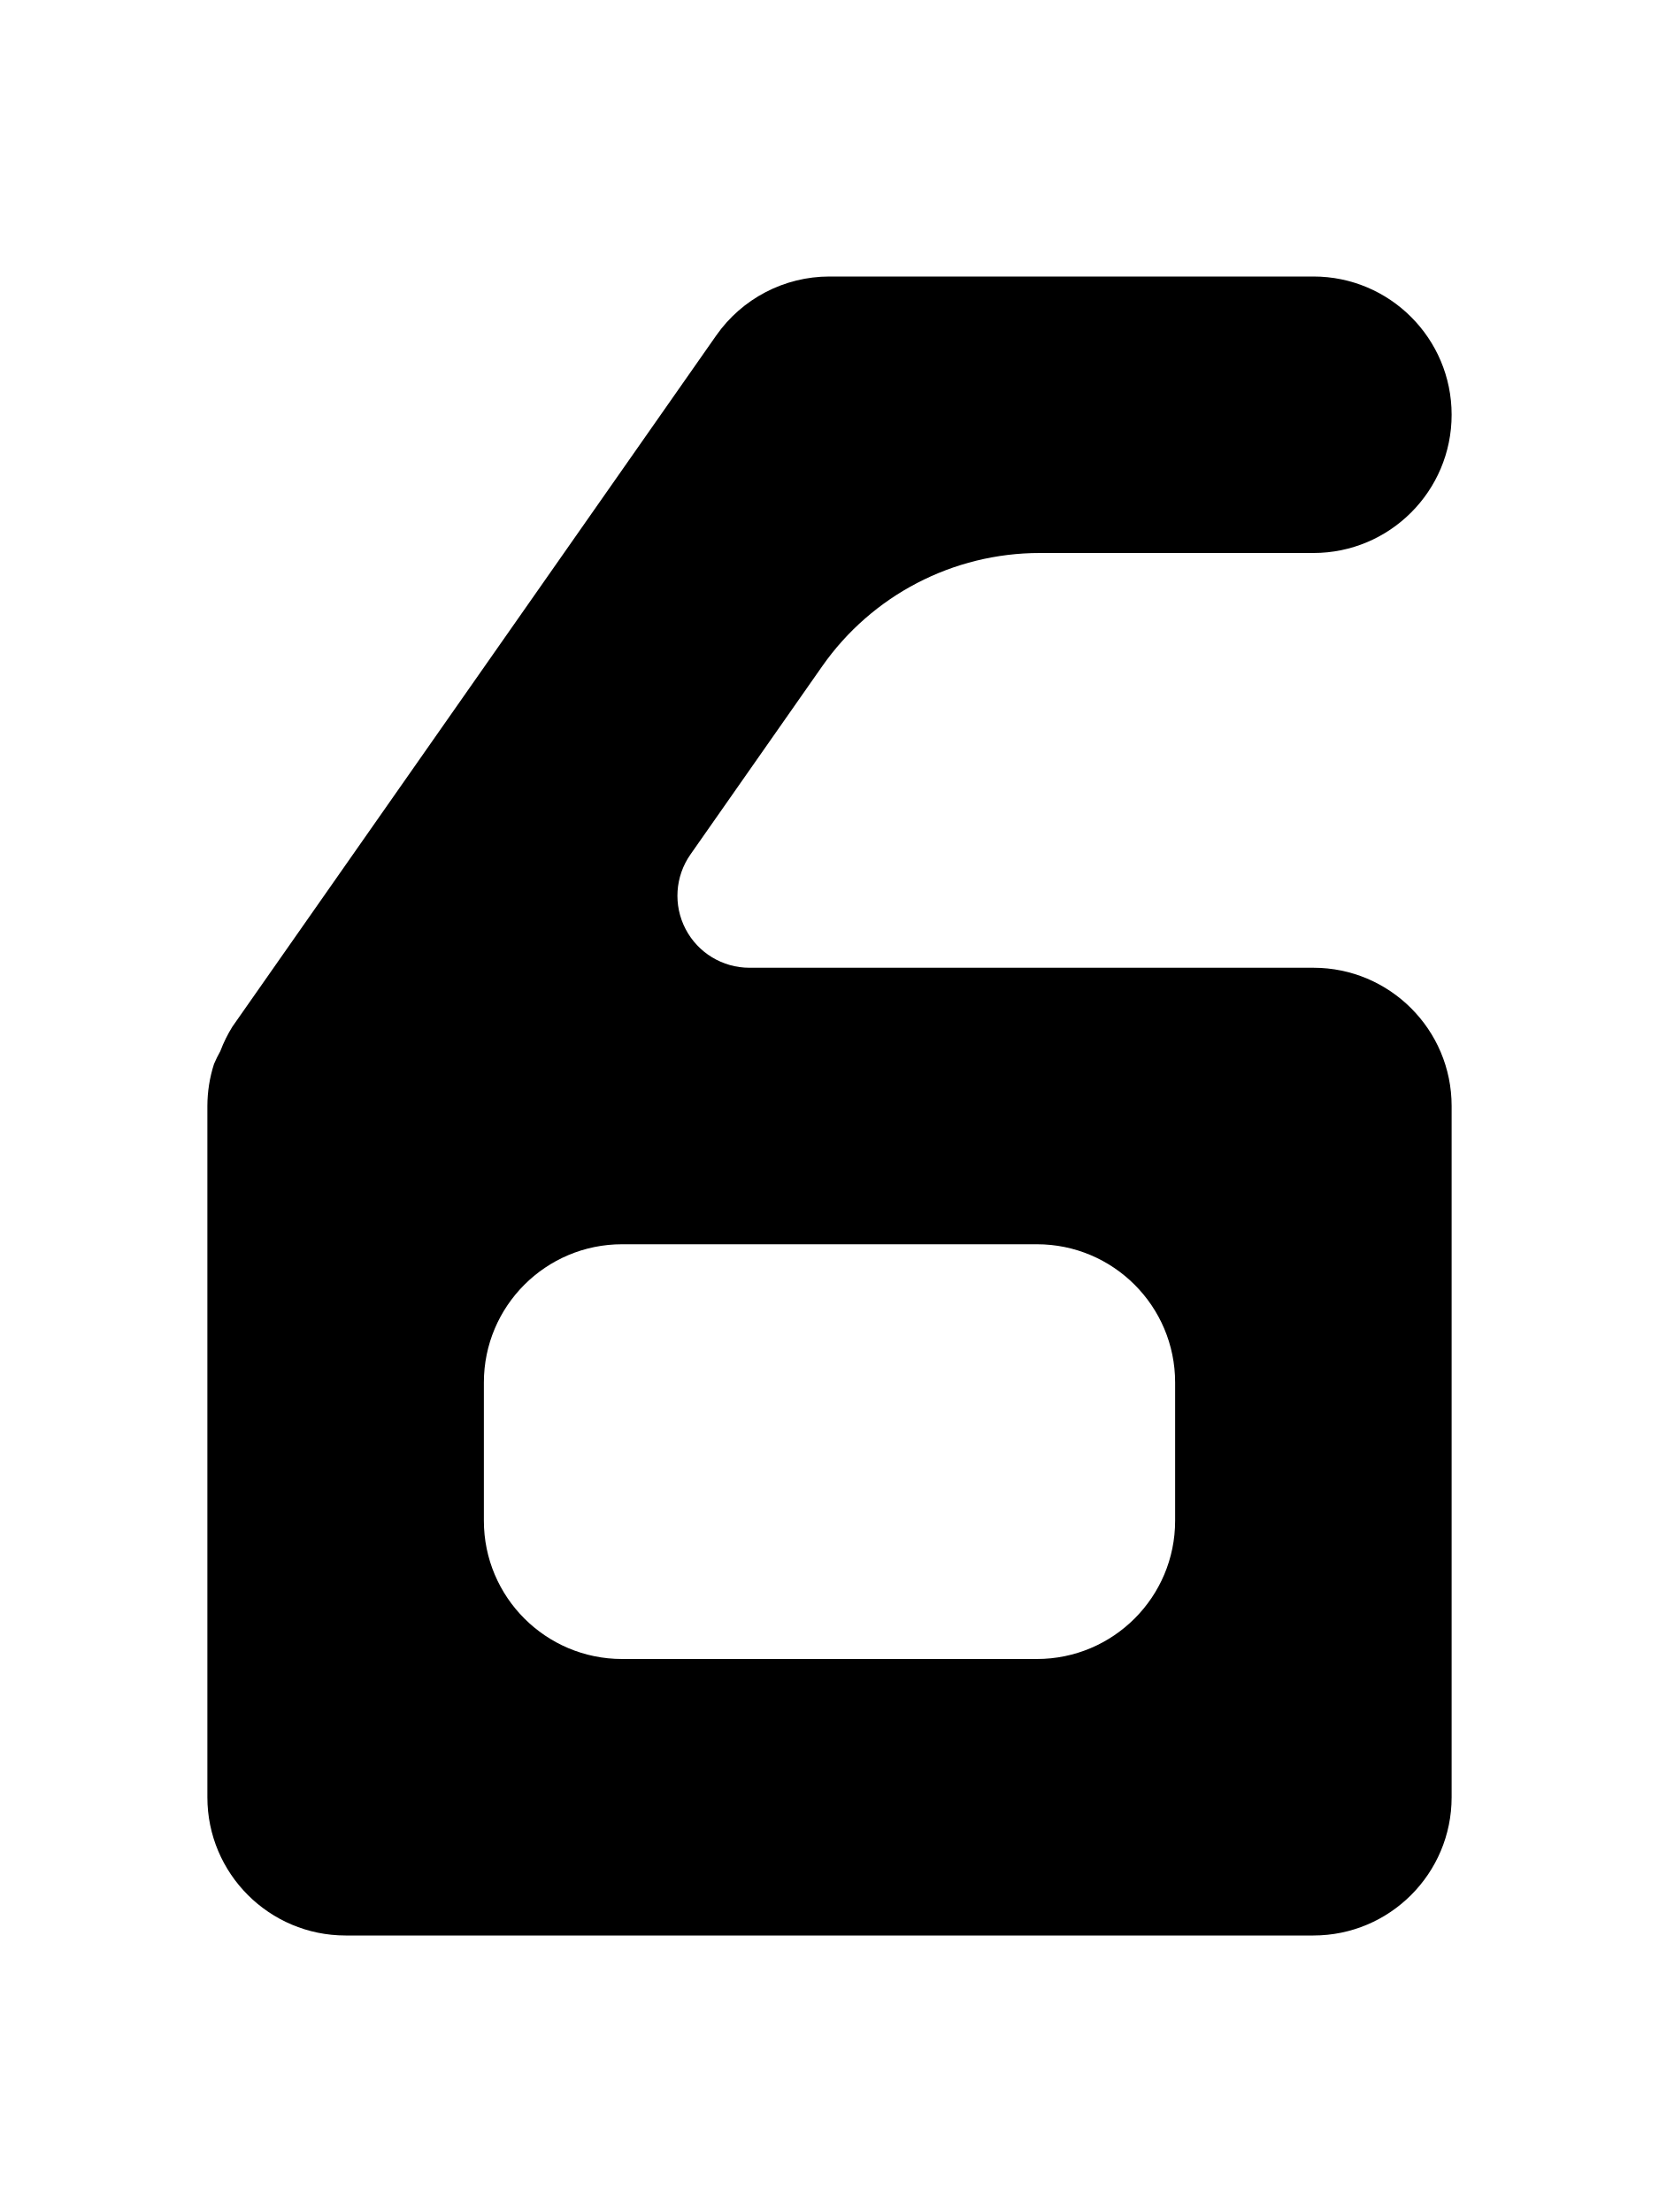
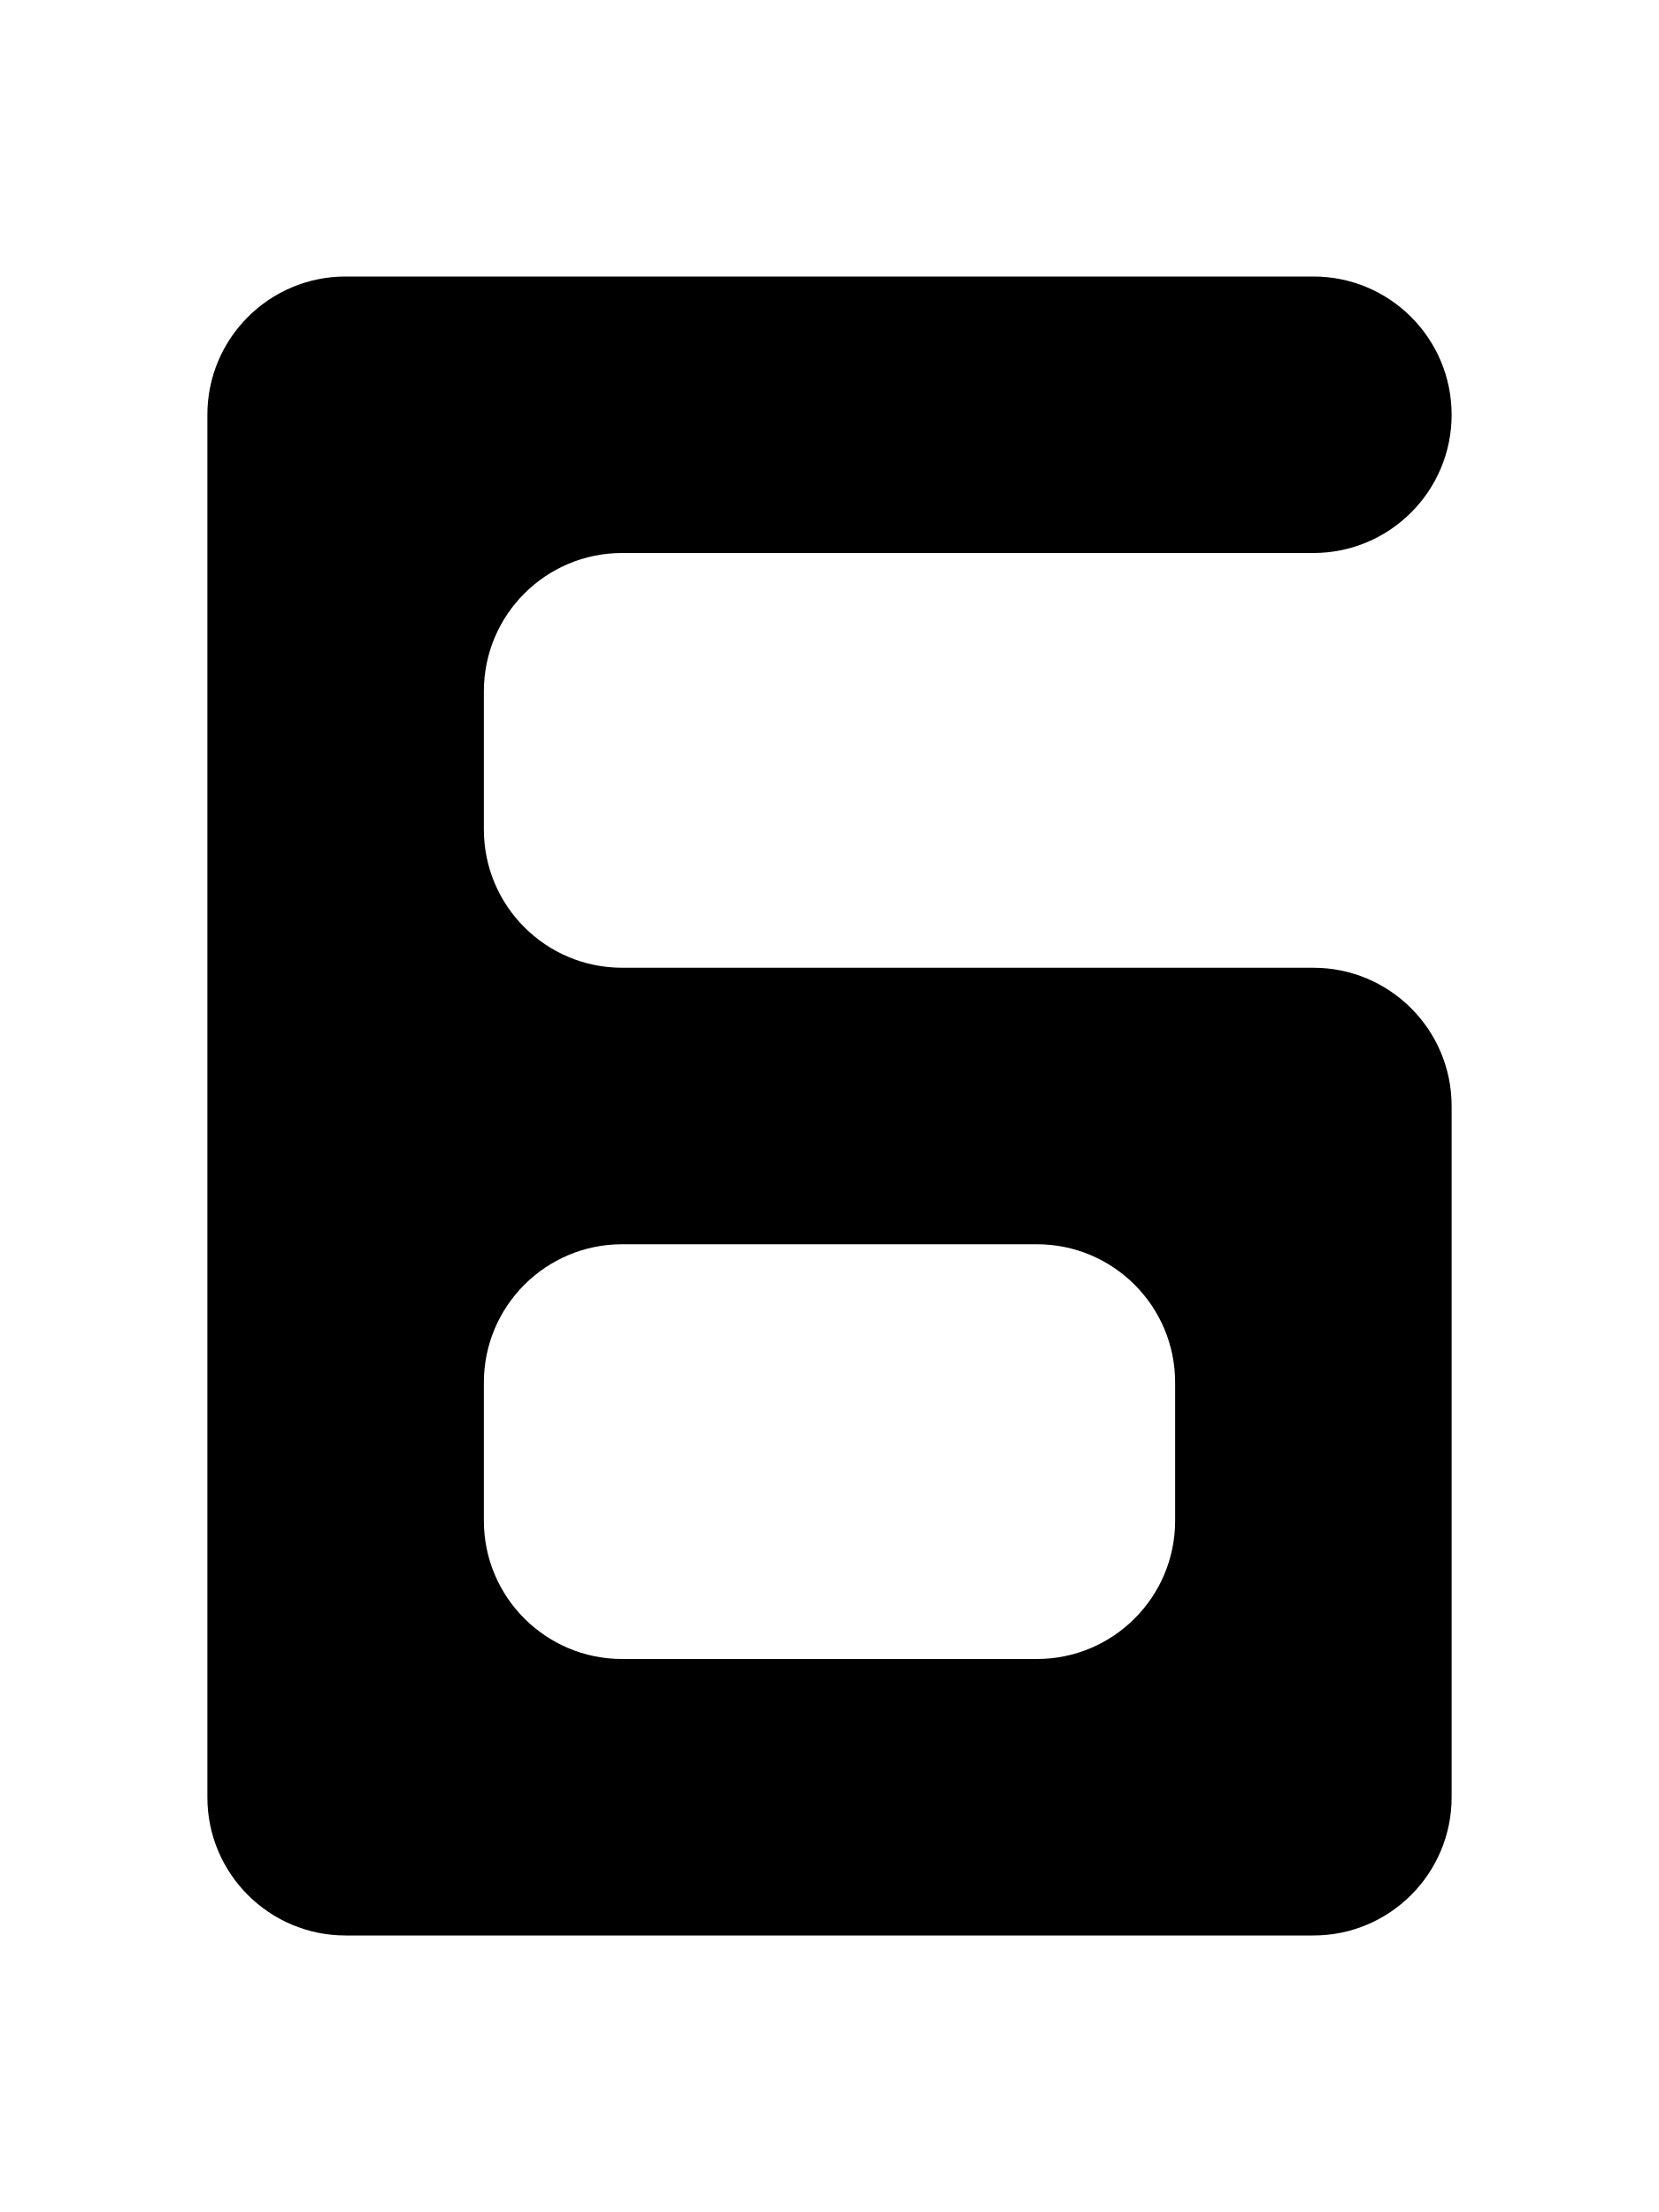
<svg xmlns="http://www.w3.org/2000/svg" width="768" height="1024" viewBox="0 0 768 1024" version="1.1" id="svg1">
  <defs id="defs1">
    </defs>
  <g id="layer1">
-     <path style="baseline-shift:baseline;display:inline;overflow:visible;opacity:1;vector-effect:none;stroke-linecap:round;stroke-linejoin:round;enable-background:accumulate;stop-color:#000000;stop-opacity:1" d="m 384,128 c -20.884,9.2e-4 -40.455,10.19 -52.432,27.299 l -224,320 c -2.224,3.574 -4.09,7.359 -5.57,11.299 -1.071,1.916 -2.042,3.886 -2.91,5.902 C 97.056,498.801 96.015,505.379 96,512 v 320 c 0.004,35.345 28.655,63.996 64,64 h 448 c 35.345,-0.004 63.996,-28.655 64,-64 V 512 c -0.004,-35.345 -28.655,-63.996 -64,-64 H 346.922 a 33.322,33.322 62.496 0 1 -27.298,-52.431 l 60.997,-87.138 A 122.922,122.922 152.496 0 1 481.322,256 H 608 c 35.346,0 64,-28.654 64,-64 0,-35.346 -28.654,-64 -64,-64 z m -96,448 h 192 a 64,64 45 0 1 64,64 v 64 a 64,64 135 0 1 -64,64 l -192,0 a 64,64 45 0 1 -64,-64 v -64 a 64,64 135 0 1 64,-64 z" id="path28" />
+     <path style="baseline-shift:baseline;display:inline;overflow:visible;opacity:1;vector-effect:none;stroke-linecap:round;stroke-linejoin:round;enable-background:accumulate;stop-color:#000000;stop-opacity:1" d="m 160,128 c -35.345,0.004 -63.996,28.655 -64,64 v 320 320 c 0.004,35.345 28.655,63.996 64,64 h 448 c 35.345,-0.004 63.996,-28.655 64,-64 V 512 c -0.004,-35.345 -28.655,-63.996 -64,-64 H 288 a 64,64 45 0 1 -64,-64 v -64 a 64,64 135 0 1 64,-64 h 320 c 35.346,0 64,-28.654 64,-64 0,-35.346 -28.654,-64 -64,-64 z m 128,448 h 192 a 64,64 45 0 1 64,64 v 64 a 64,64 135 0 1 -64,64 l -192,0 a 64,64 45 0 1 -64,-64 v -64 a 64,64 135 0 1 64,-64 z" id="path42" />
  </g>
</svg>
